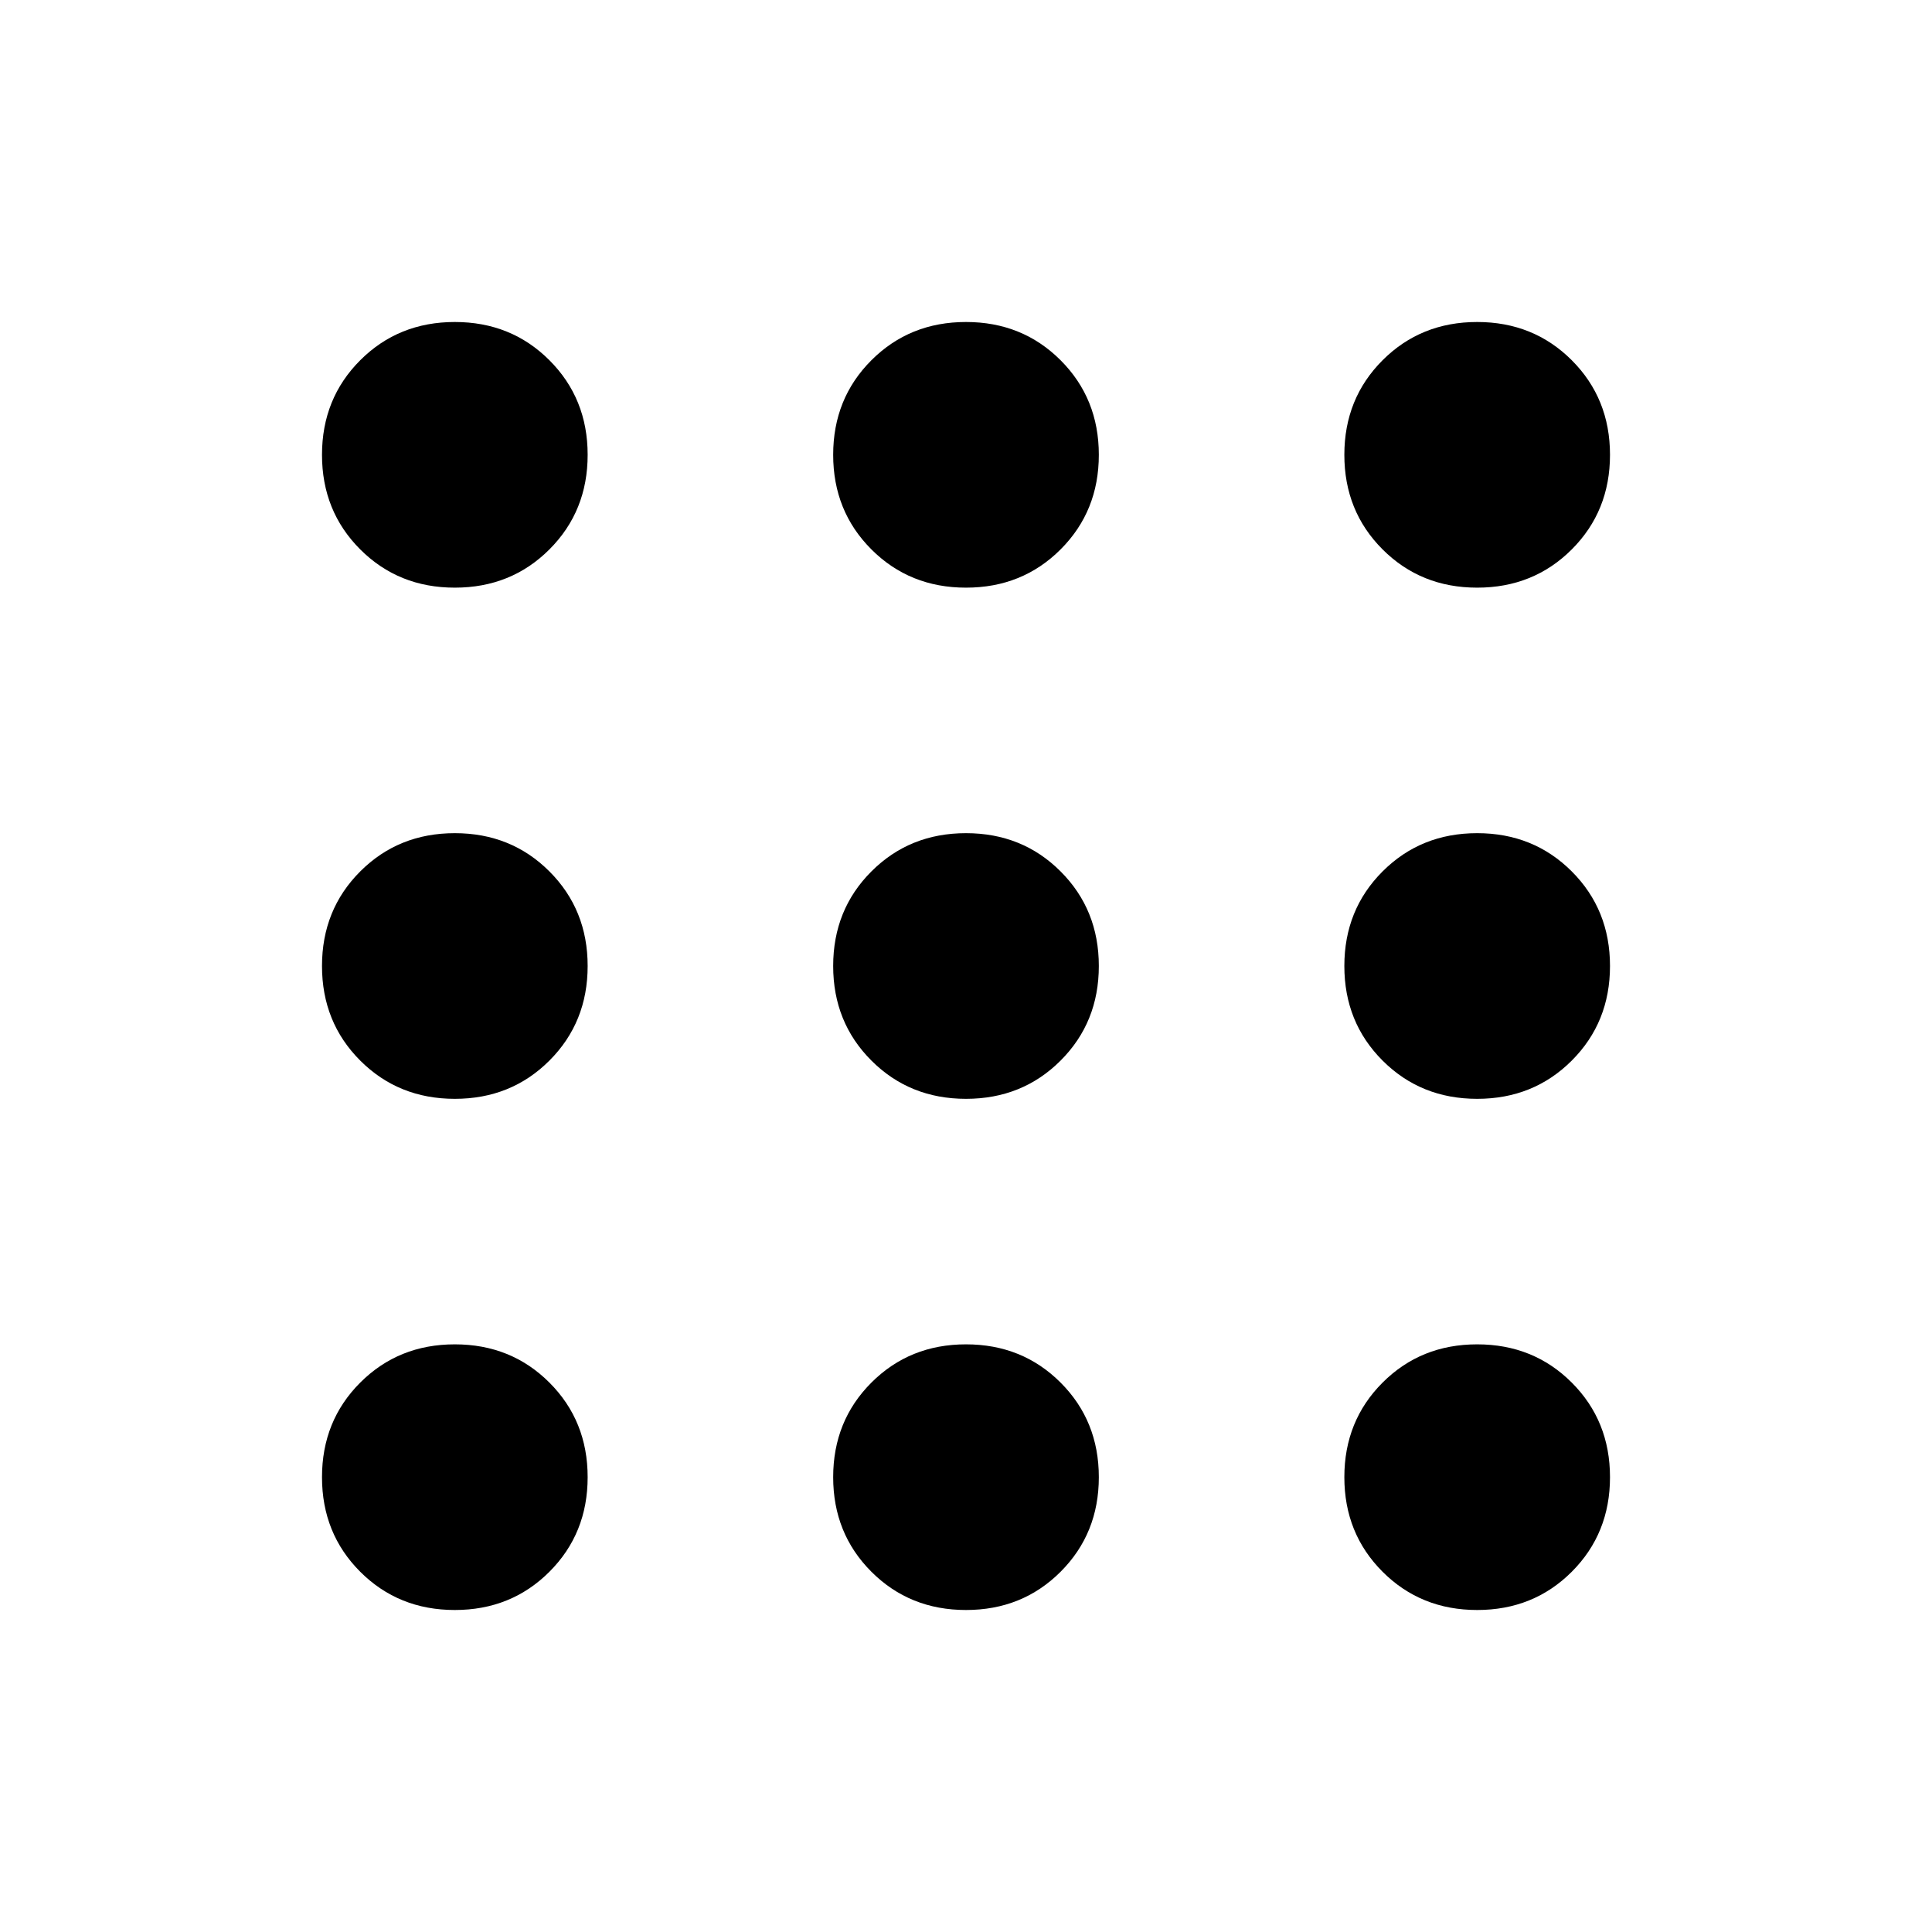
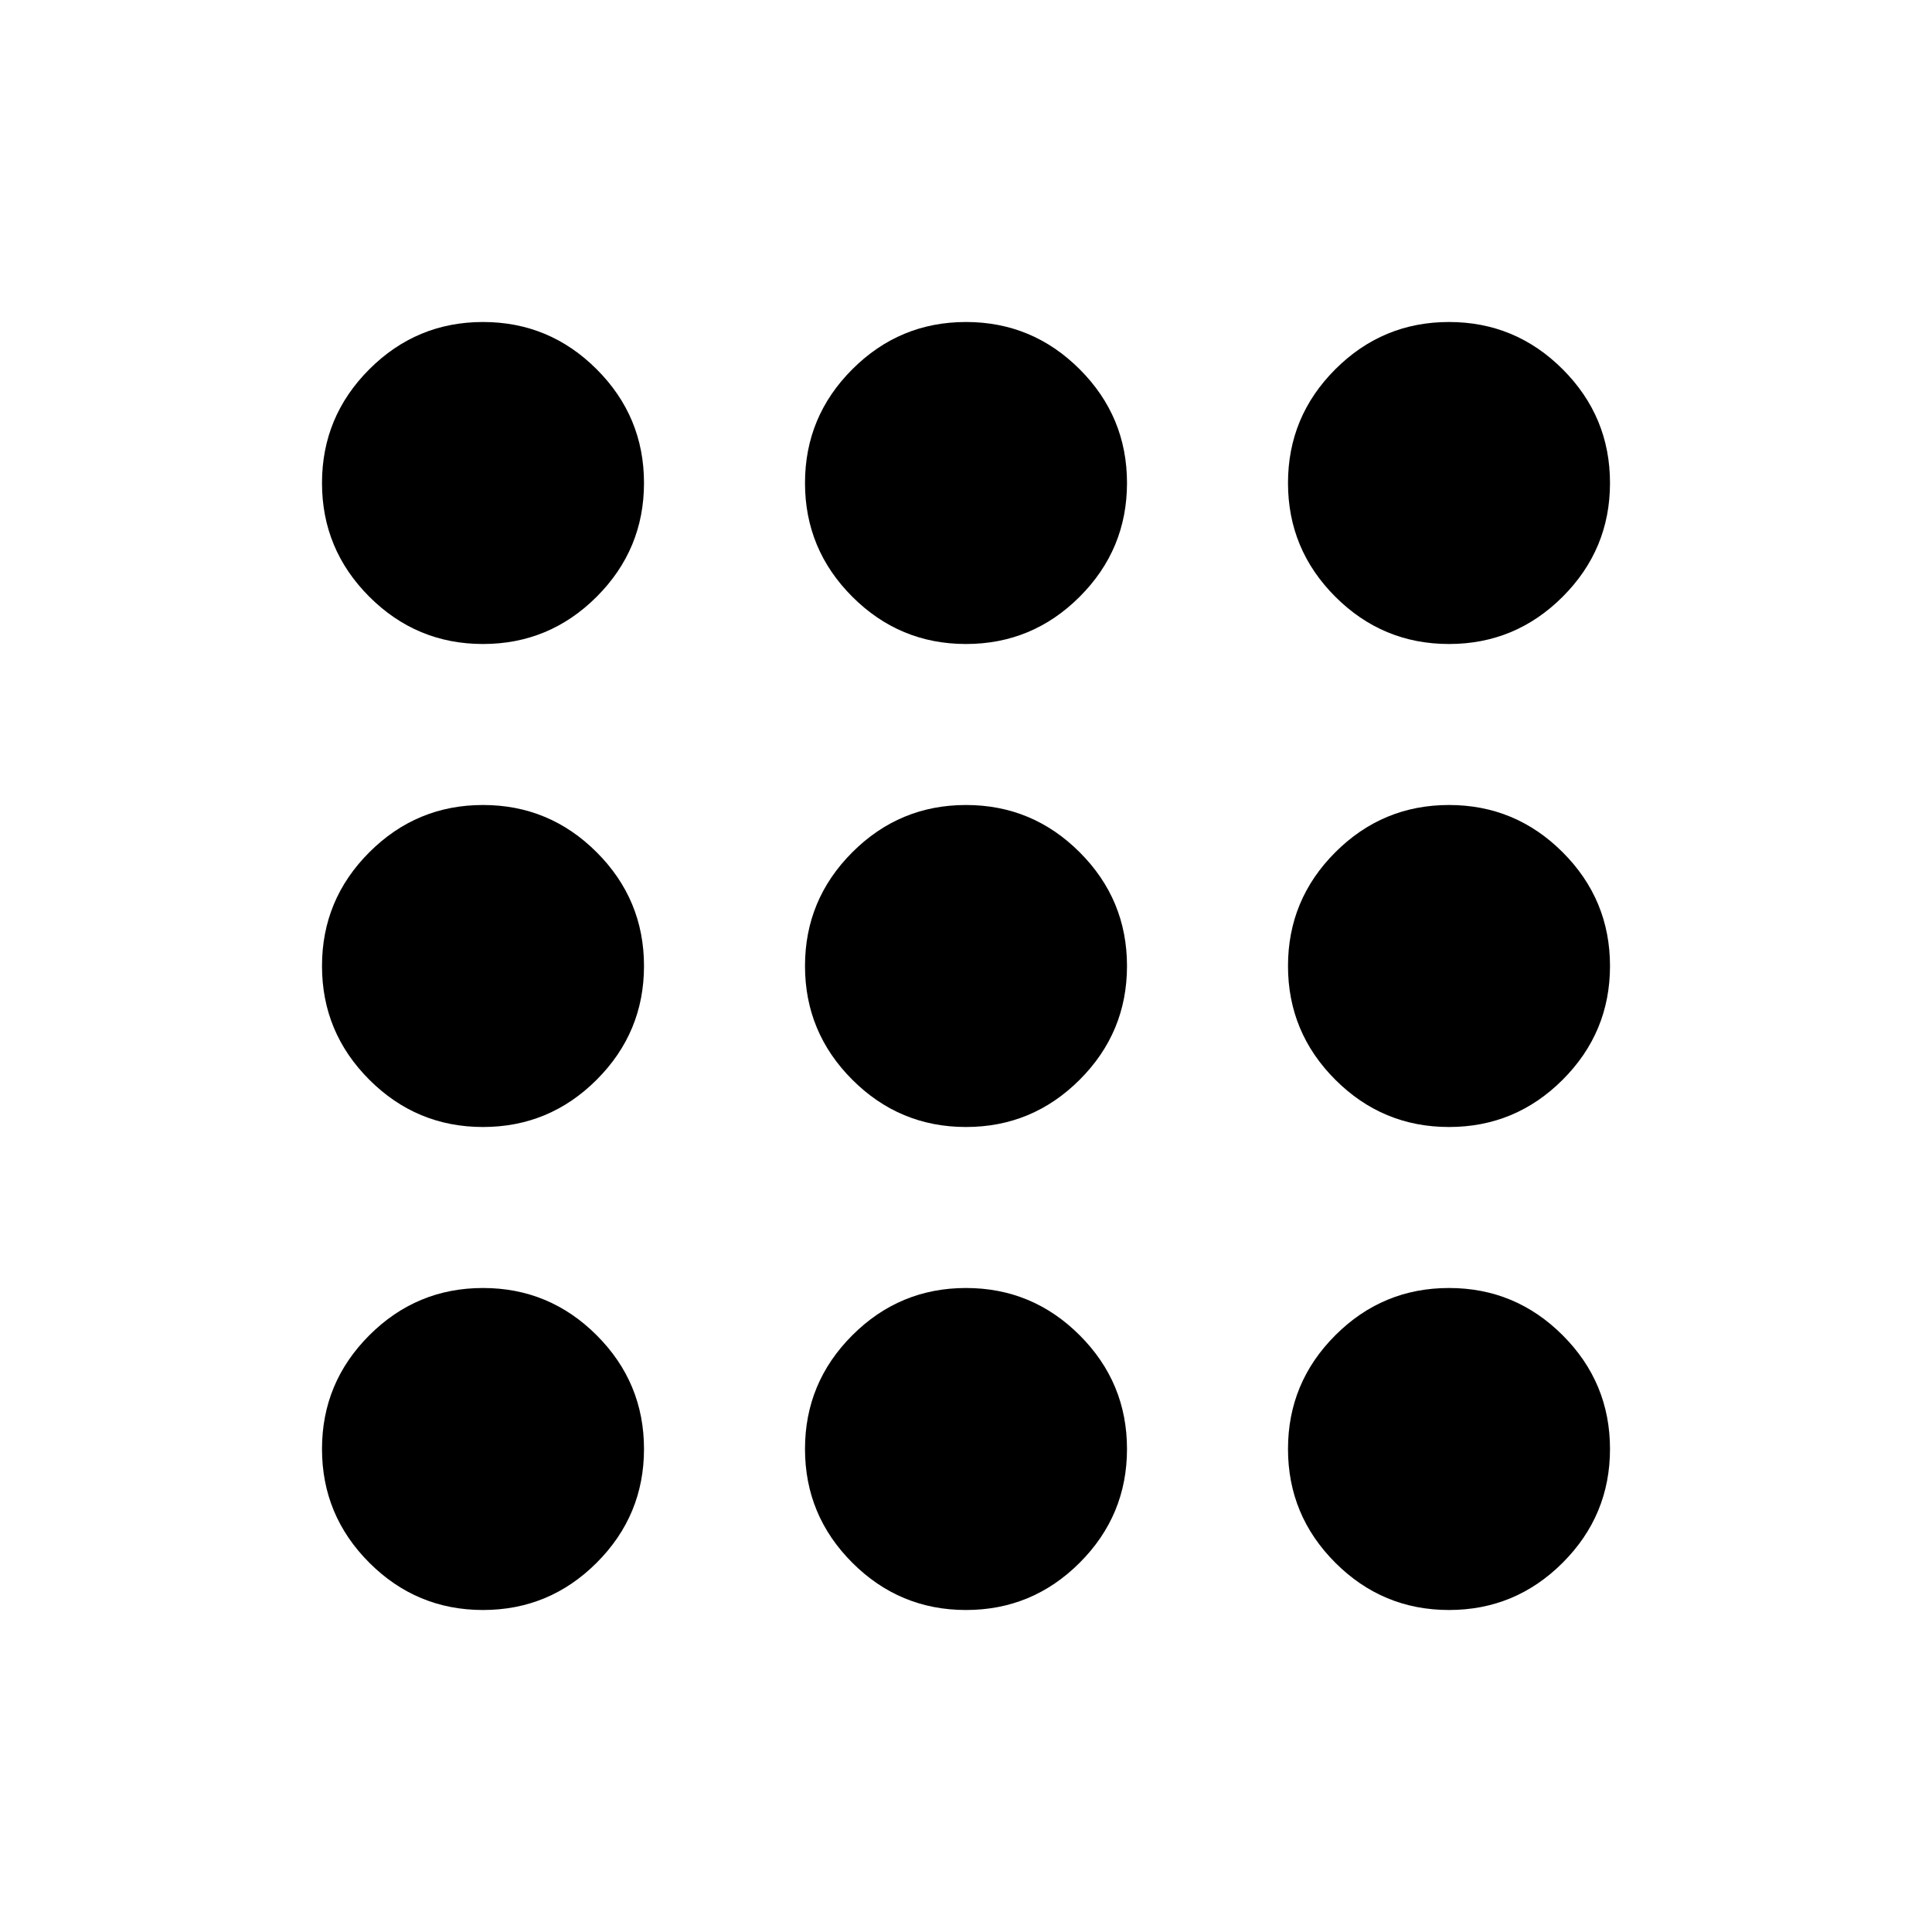
- <svg xmlns="http://www.w3.org/2000/svg" width="48" height="48" viewBox="0 -960 960 960">
-   <path d="M226-160q-28 0-47-19t-19-47q0-28 19-47t47-19q28 0 47 19t19 47q0 28-19 47t-47 19Zm254 0q-28 0-47-19t-19-47q0-28 19-47t47-19q28 0 47 19t19 47q0 28-19 47t-47 19Zm254 0q-28 0-47-19t-19-47q0-28 19-47t47-19q28 0 47 19t19 47q0 28-19 47t-47 19ZM226-414q-28 0-47-19t-19-47q0-28 19-47t47-19q28 0 47 19t19 47q0 28-19 47t-47 19Zm254 0q-28 0-47-19t-19-47q0-28 19-47t47-19q28 0 47 19t19 47q0 28-19 47t-47 19Zm254 0q-28 0-47-19t-19-47q0-28 19-47t47-19q28 0 47 19t19 47q0 28-19 47t-47 19ZM226-668q-28 0-47-19t-19-47q0-28 19-47t47-19q28 0 47 19t19 47q0 28-19 47t-47 19Zm254 0q-28 0-47-19t-19-47q0-28 19-47t47-19q28 0 47 19t19 47q0 28-19 47t-47 19Zm254 0q-28 0-47-19t-19-47q0-28 19-47t47-19q28 0 47 19t19 47q0 28-19 47t-47 19Z" />
+ <svg xmlns="http://www.w3.org/2000/svg" viewBox="0 -960 960 960" width="48" height="48">
+   <path d="M183.5-183.5Q160-207 160-240t23.5-56.5Q207-320 240-320t56.5 23.5Q320-273 320-240t-23.5 56.5Q273-160 240-160t-56.5-23.5Zm240 0Q400-207 400-240t23.5-56.5Q447-320 480-320t56.5 23.5Q560-273 560-240t-23.5 56.5Q513-160 480-160t-56.5-23.5Zm240 0Q640-207 640-240t23.5-56.5Q687-320 720-320t56.5 23.5Q800-273 800-240t-23.5 56.5Q753-160 720-160t-56.5-23.5Zm-480-240Q160-447 160-480t23.5-56.5Q207-560 240-560t56.5 23.5Q320-513 320-480t-23.5 56.5Q273-400 240-400t-56.5-23.5Zm240 0Q400-447 400-480t23.5-56.5Q447-560 480-560t56.5 23.5Q560-513 560-480t-23.5 56.5Q513-400 480-400t-56.5-23.5Zm240 0Q640-447 640-480t23.5-56.5Q687-560 720-560t56.5 23.5Q800-513 800-480t-23.5 56.5Q753-400 720-400t-56.5-23.5Zm-480-240Q160-687 160-720t23.5-56.5Q207-800 240-800t56.5 23.5Q320-753 320-720t-23.5 56.5Q273-640 240-640t-56.5-23.5Zm240 0Q400-687 400-720t23.5-56.5Q447-800 480-800t56.5 23.5Q560-753 560-720t-23.5 56.5Q513-640 480-640t-56.5-23.5Zm240 0Q640-687 640-720t23.5-56.5Q687-800 720-800t56.5 23.5Q800-753 800-720t-23.5 56.5Q753-640 720-640t-56.5-23.5Z" />
</svg>
